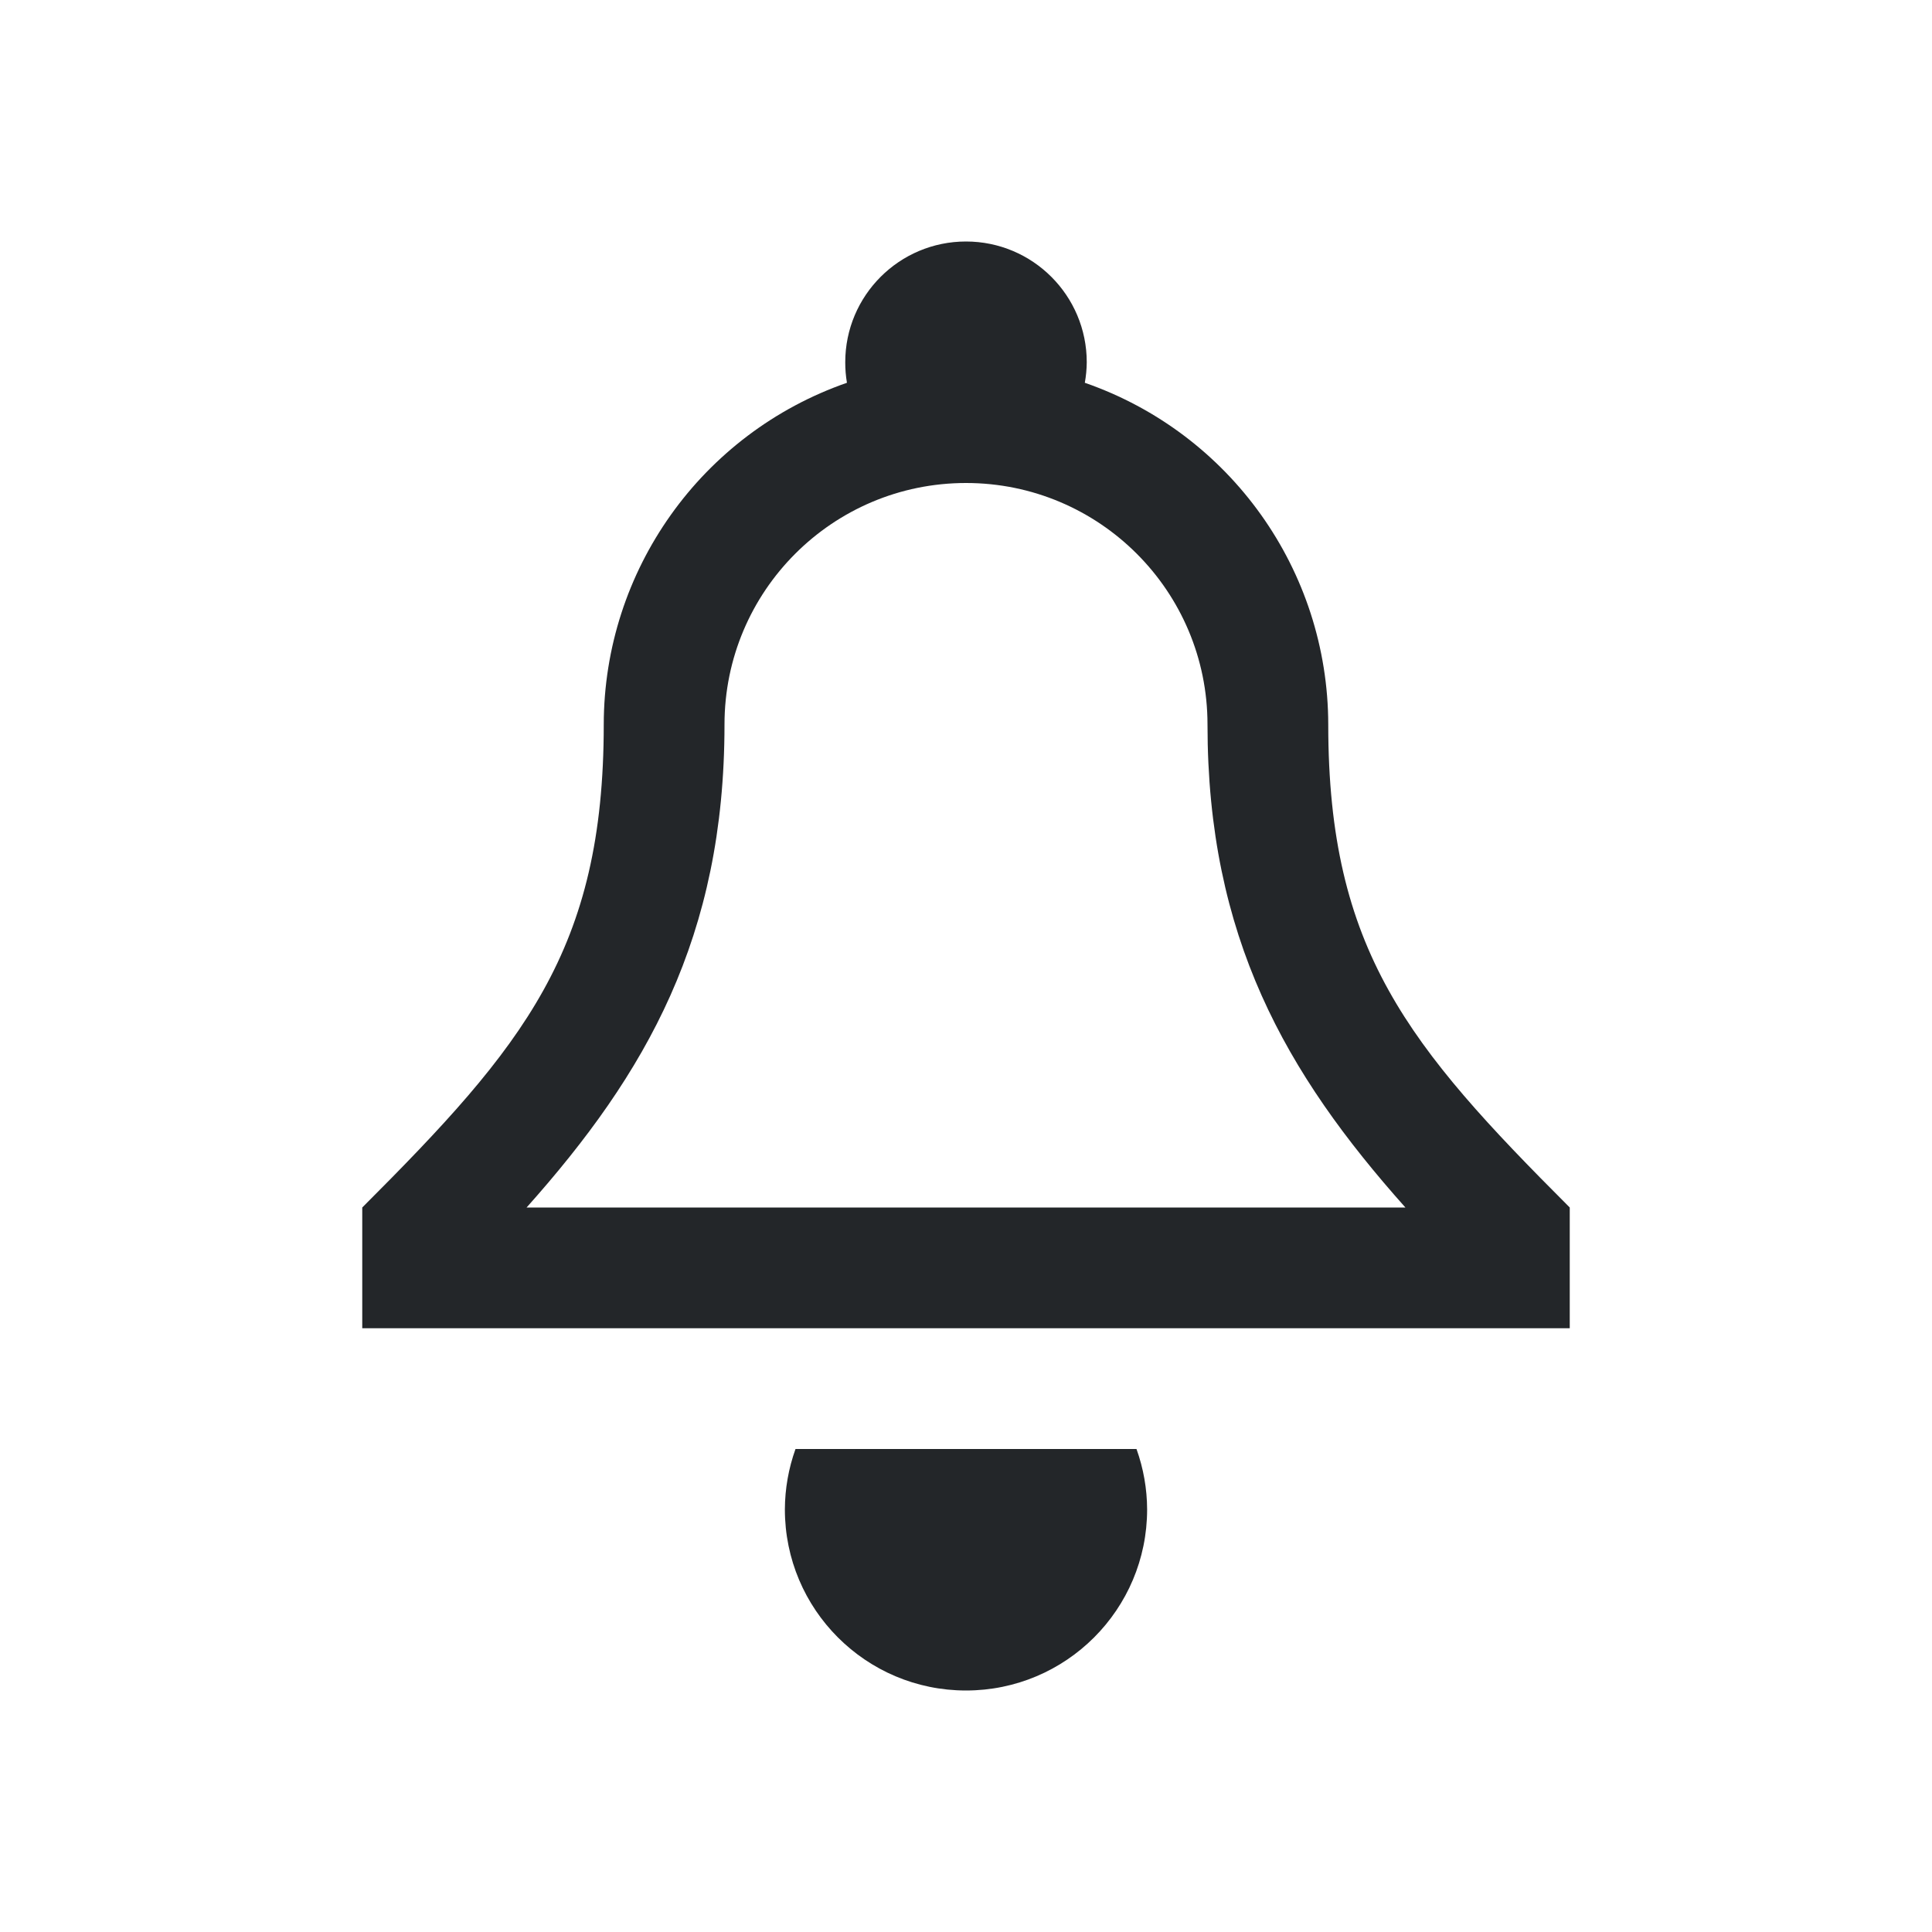
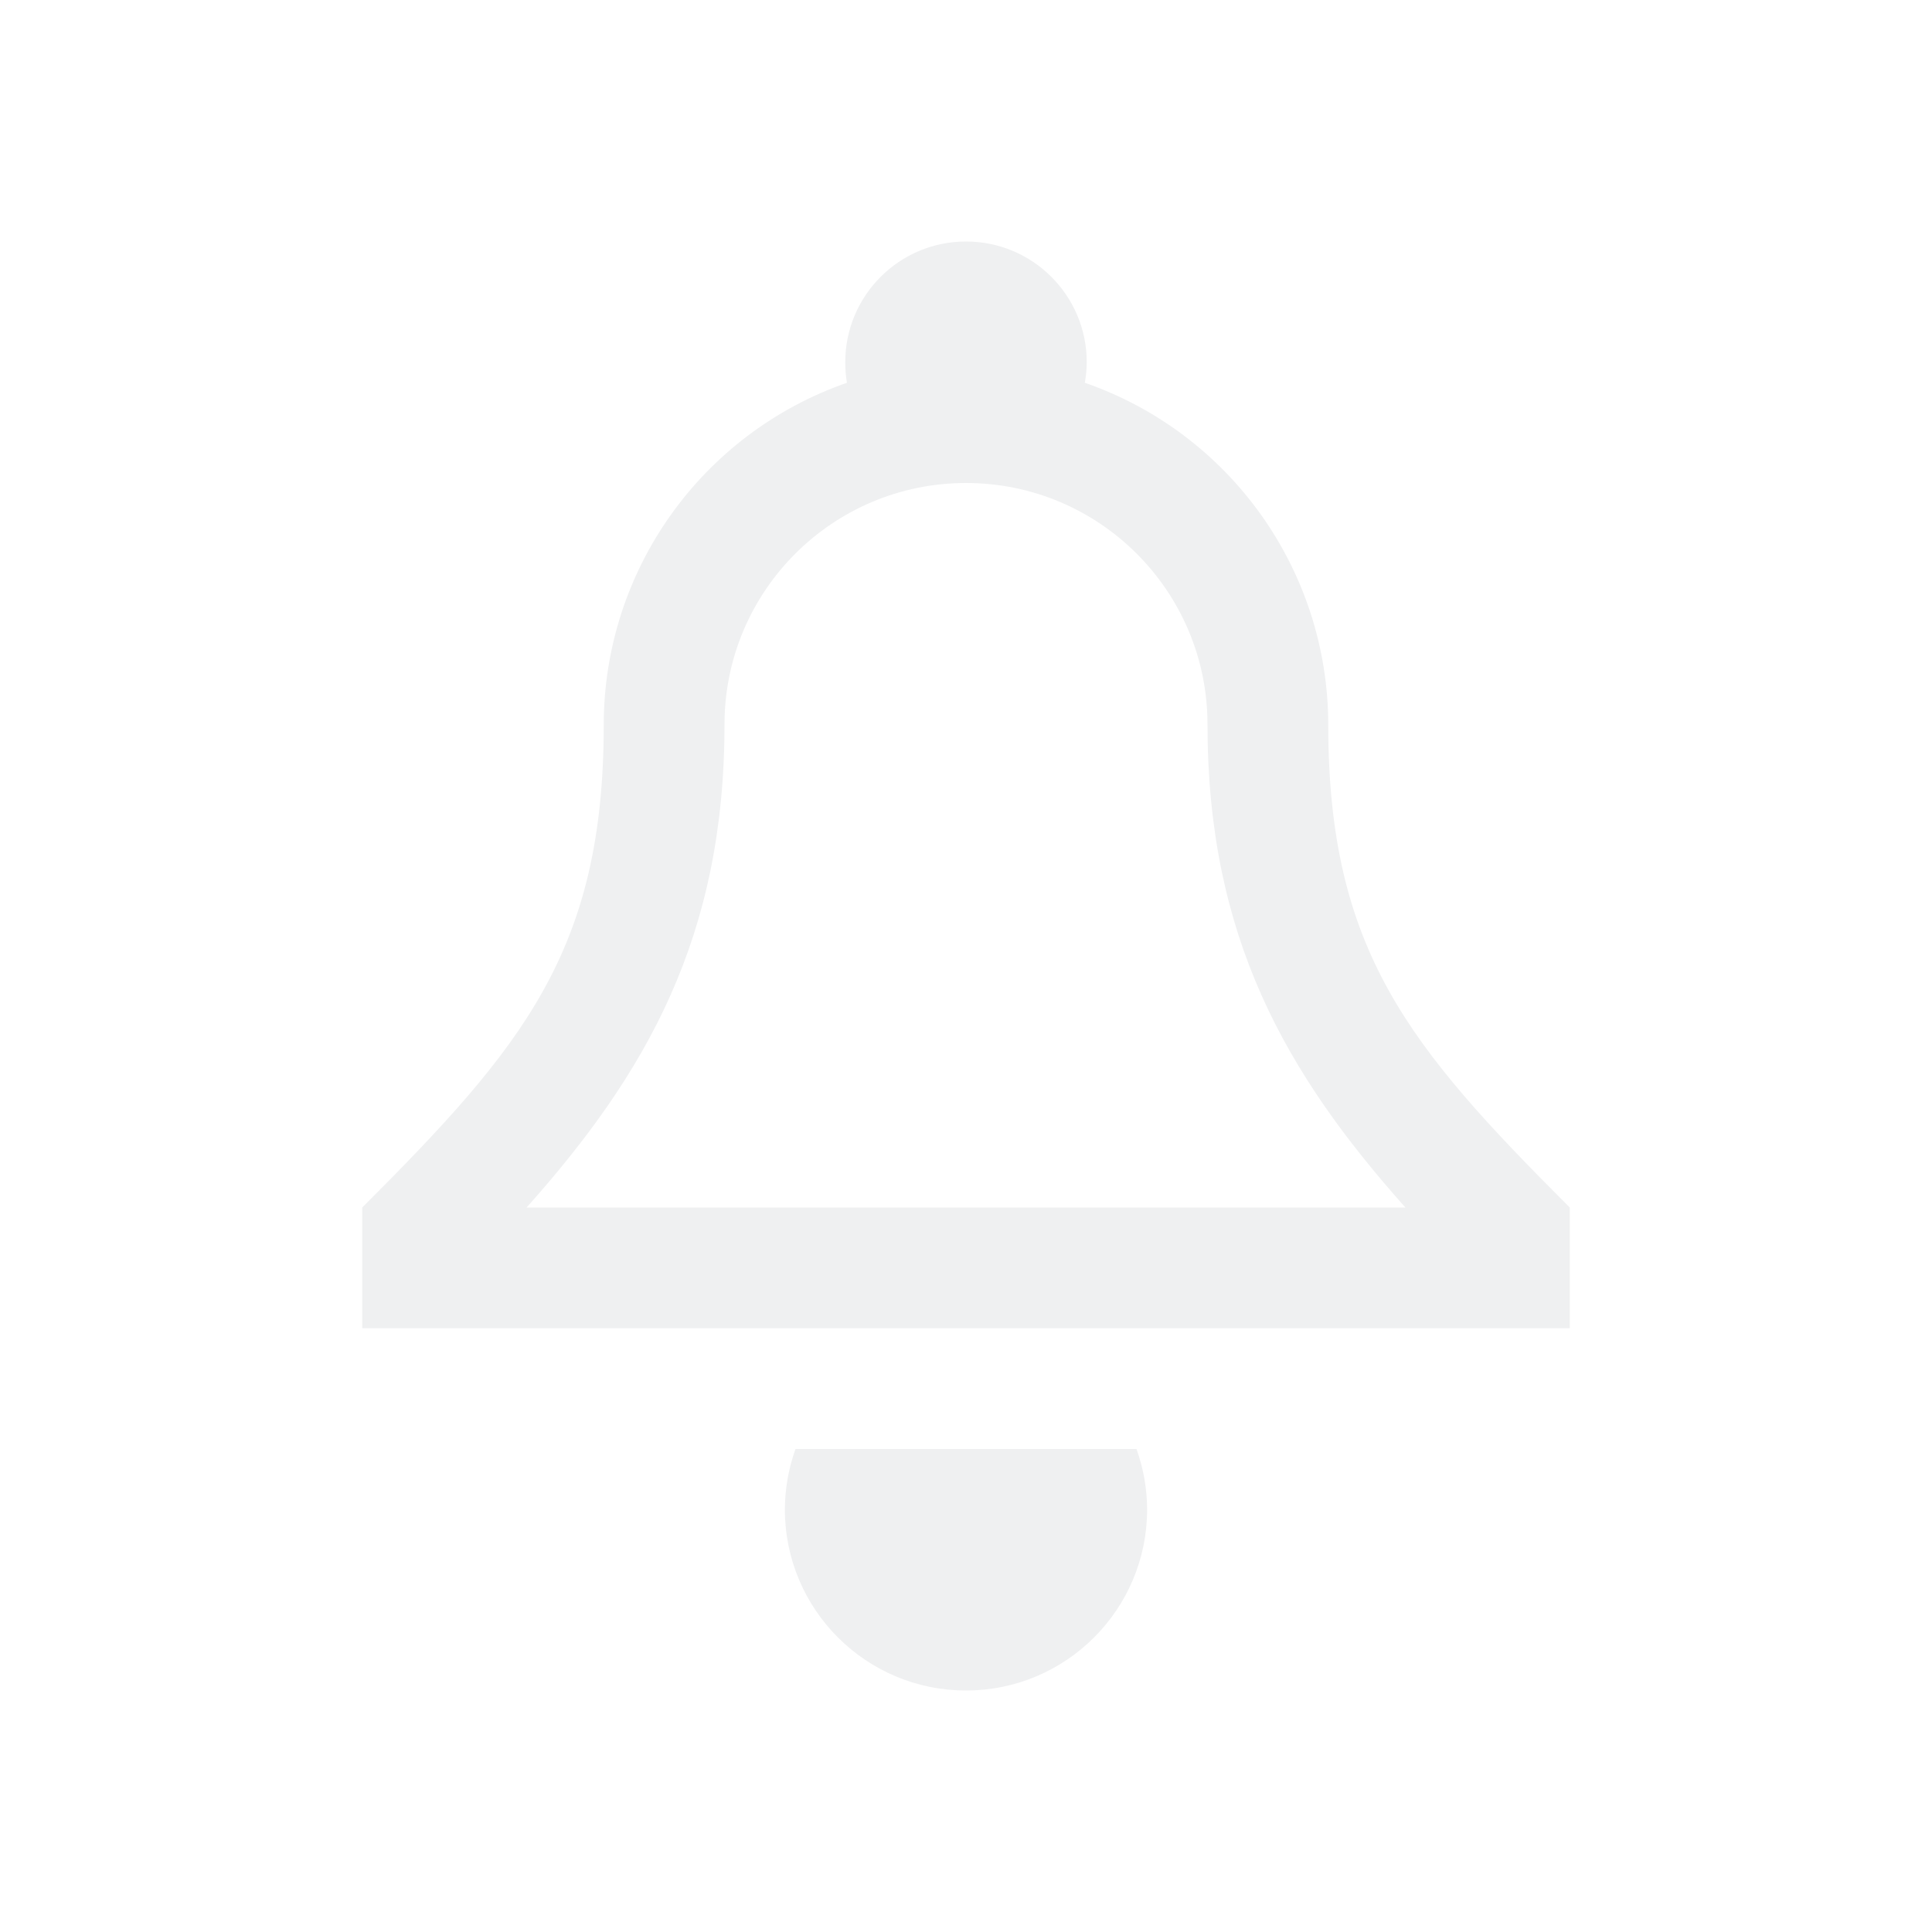
<svg xmlns="http://www.w3.org/2000/svg" version="1.1" viewBox="0 0 16 16">
  <style id="current-color-scheme" type="text/css">.ColorScheme-Text {
-             color:#232629;
+             color:#eff0f1;
        }</style>
  <circle cx="9.148" cy="2.5" r="0" />
  <path d="m8 2a1 1 0 0 0-1 1 1 1 0 0 0 0.014 0.17 3 3 0 0 0-2.014 2.83c0 1.868-0.664 2.664-2 4v1h10v-1c-1.336-1.336-2-2.132-2-4a3 3 0 0 0-2.016-2.83 1 1 0 0 0 0.016-0.17 1 1 0 0 0-1-1zm0 2a2 2 0 0 1 2 2c0 1.76 0.648 2.889 1.639 4h-1.639-4-1.639c0.991-1.111 1.639-2.24 1.639-4a2 2 0 0 1 2-2zm-1.412 8a1.5 1.5 0 0 0-0.088 0.5 1.5 1.5 0 0 0 1.5 1.5 1.5 1.5 0 0 0 1.5-1.5 1.5 1.5 0 0 0-0.088-0.5h-2.824z" class="ColorScheme-Text" fill="currentColor" />
</svg>
